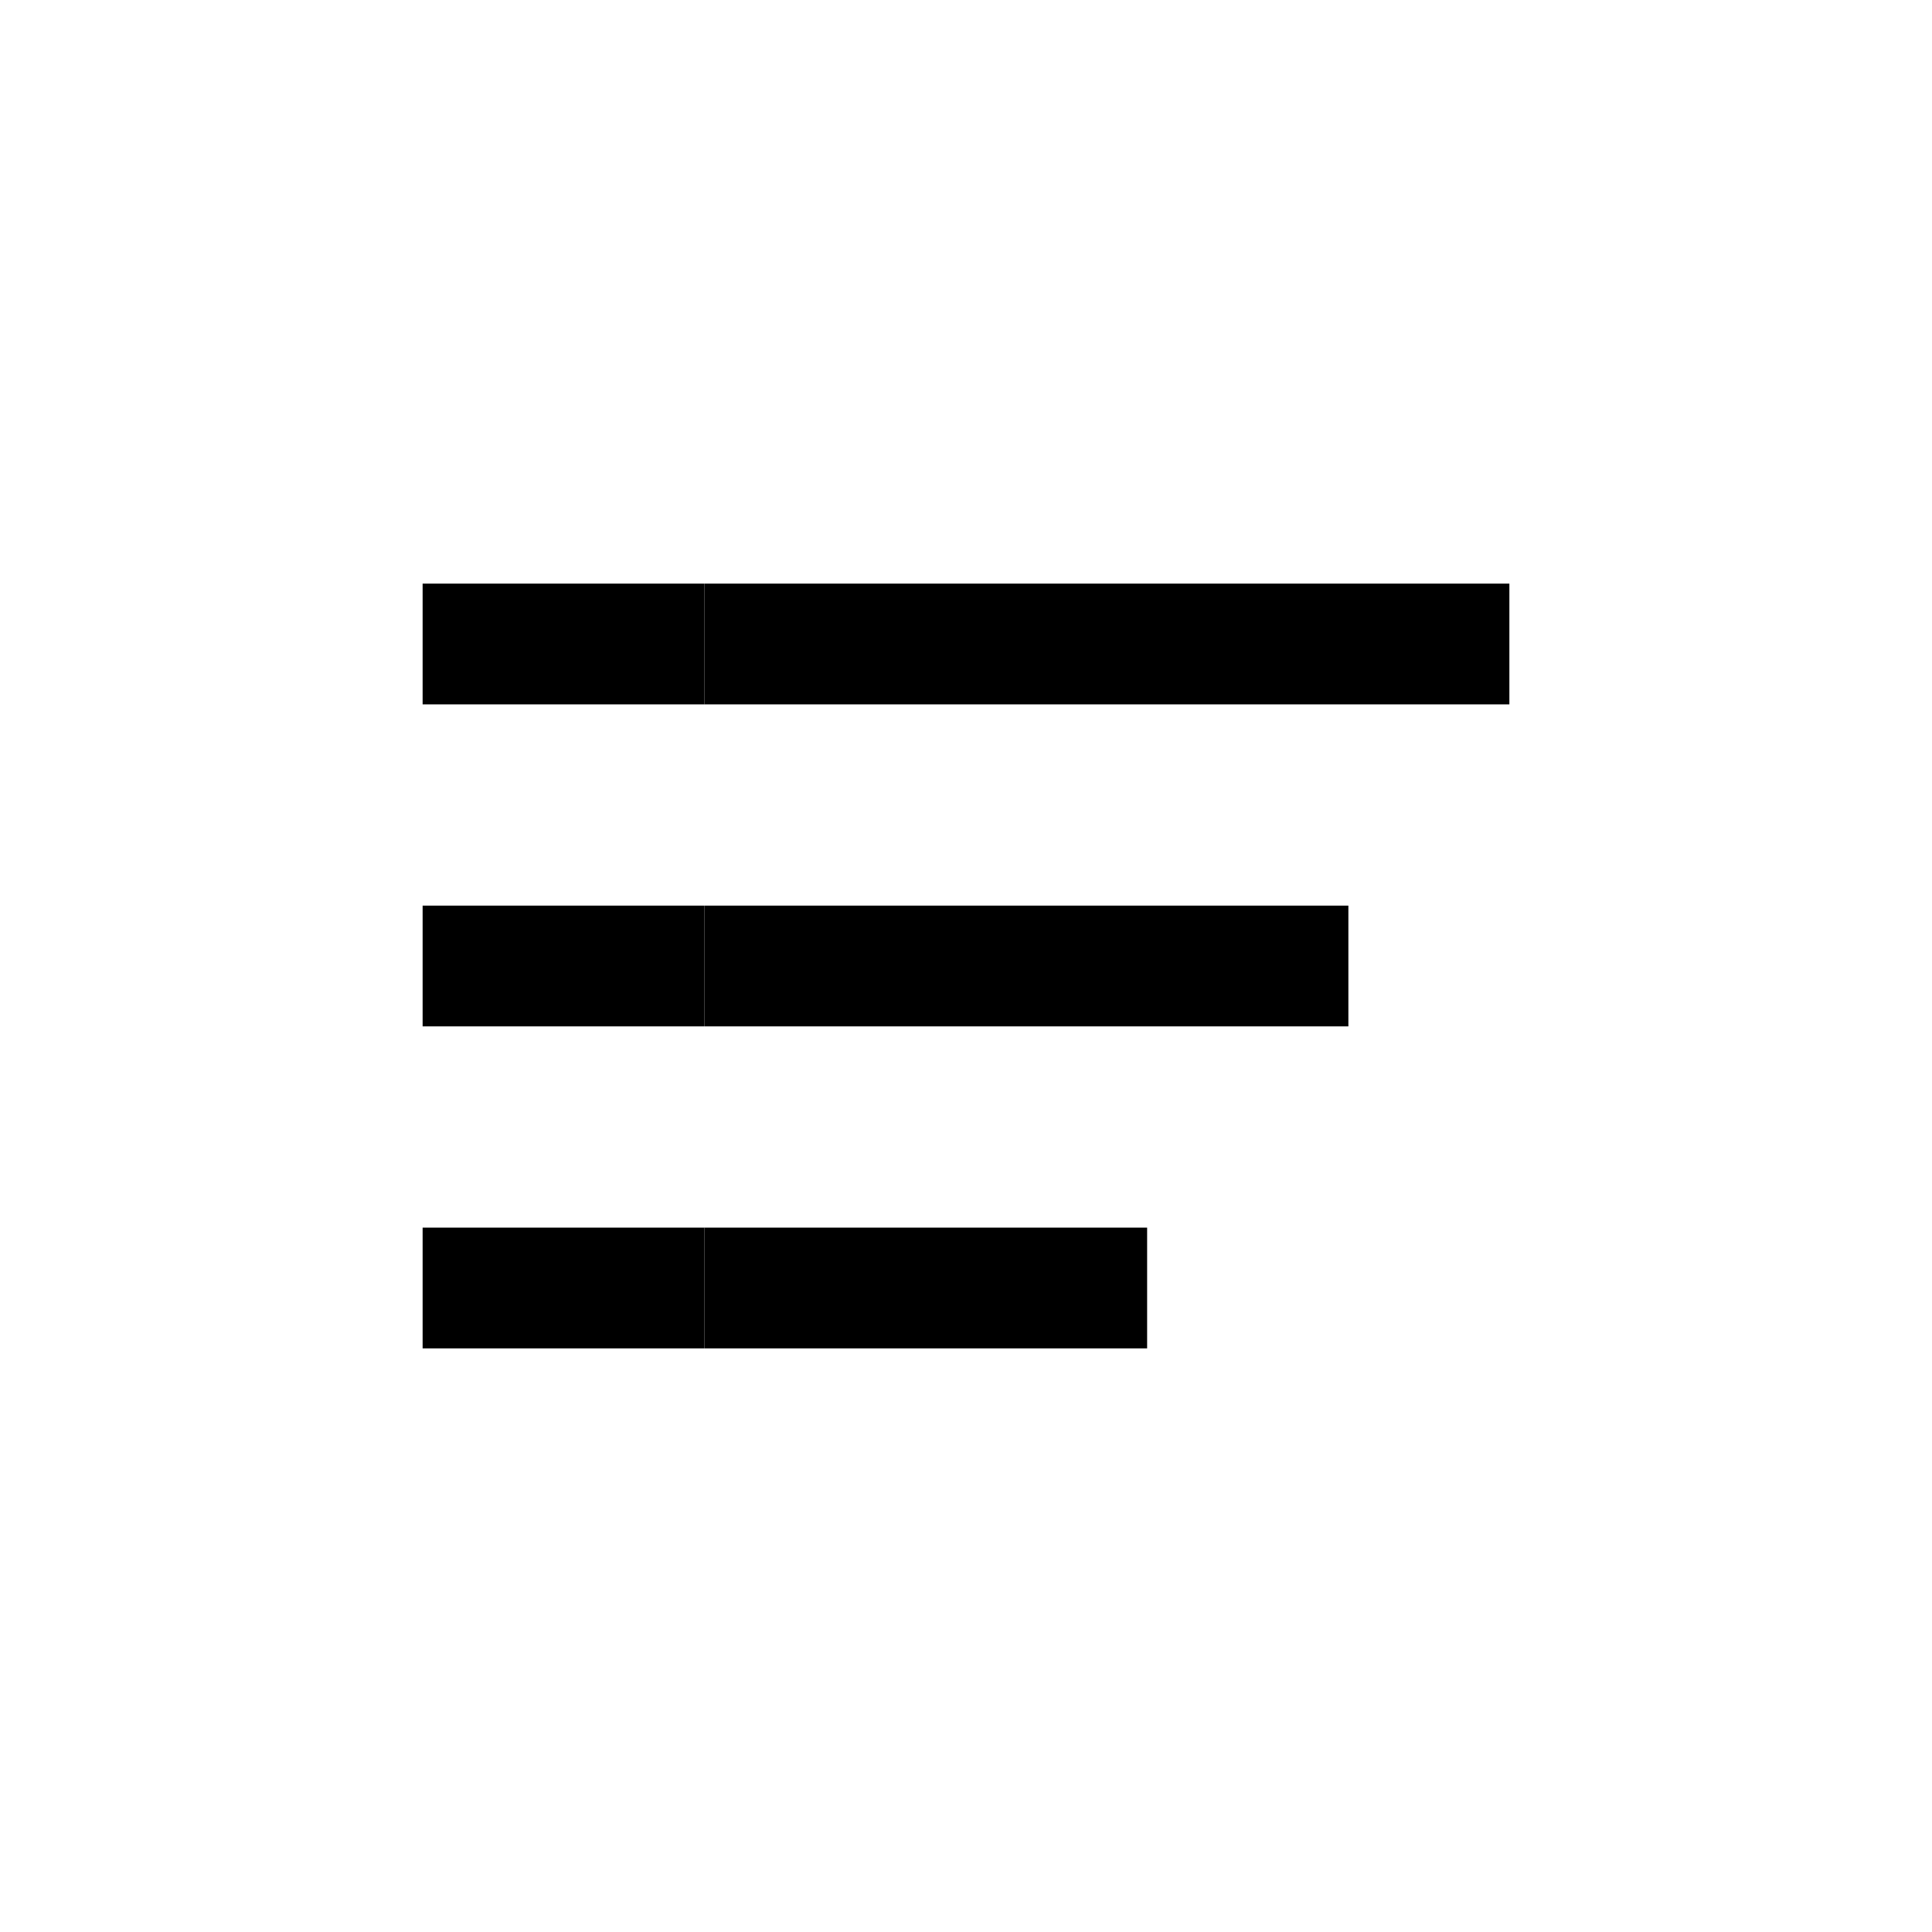
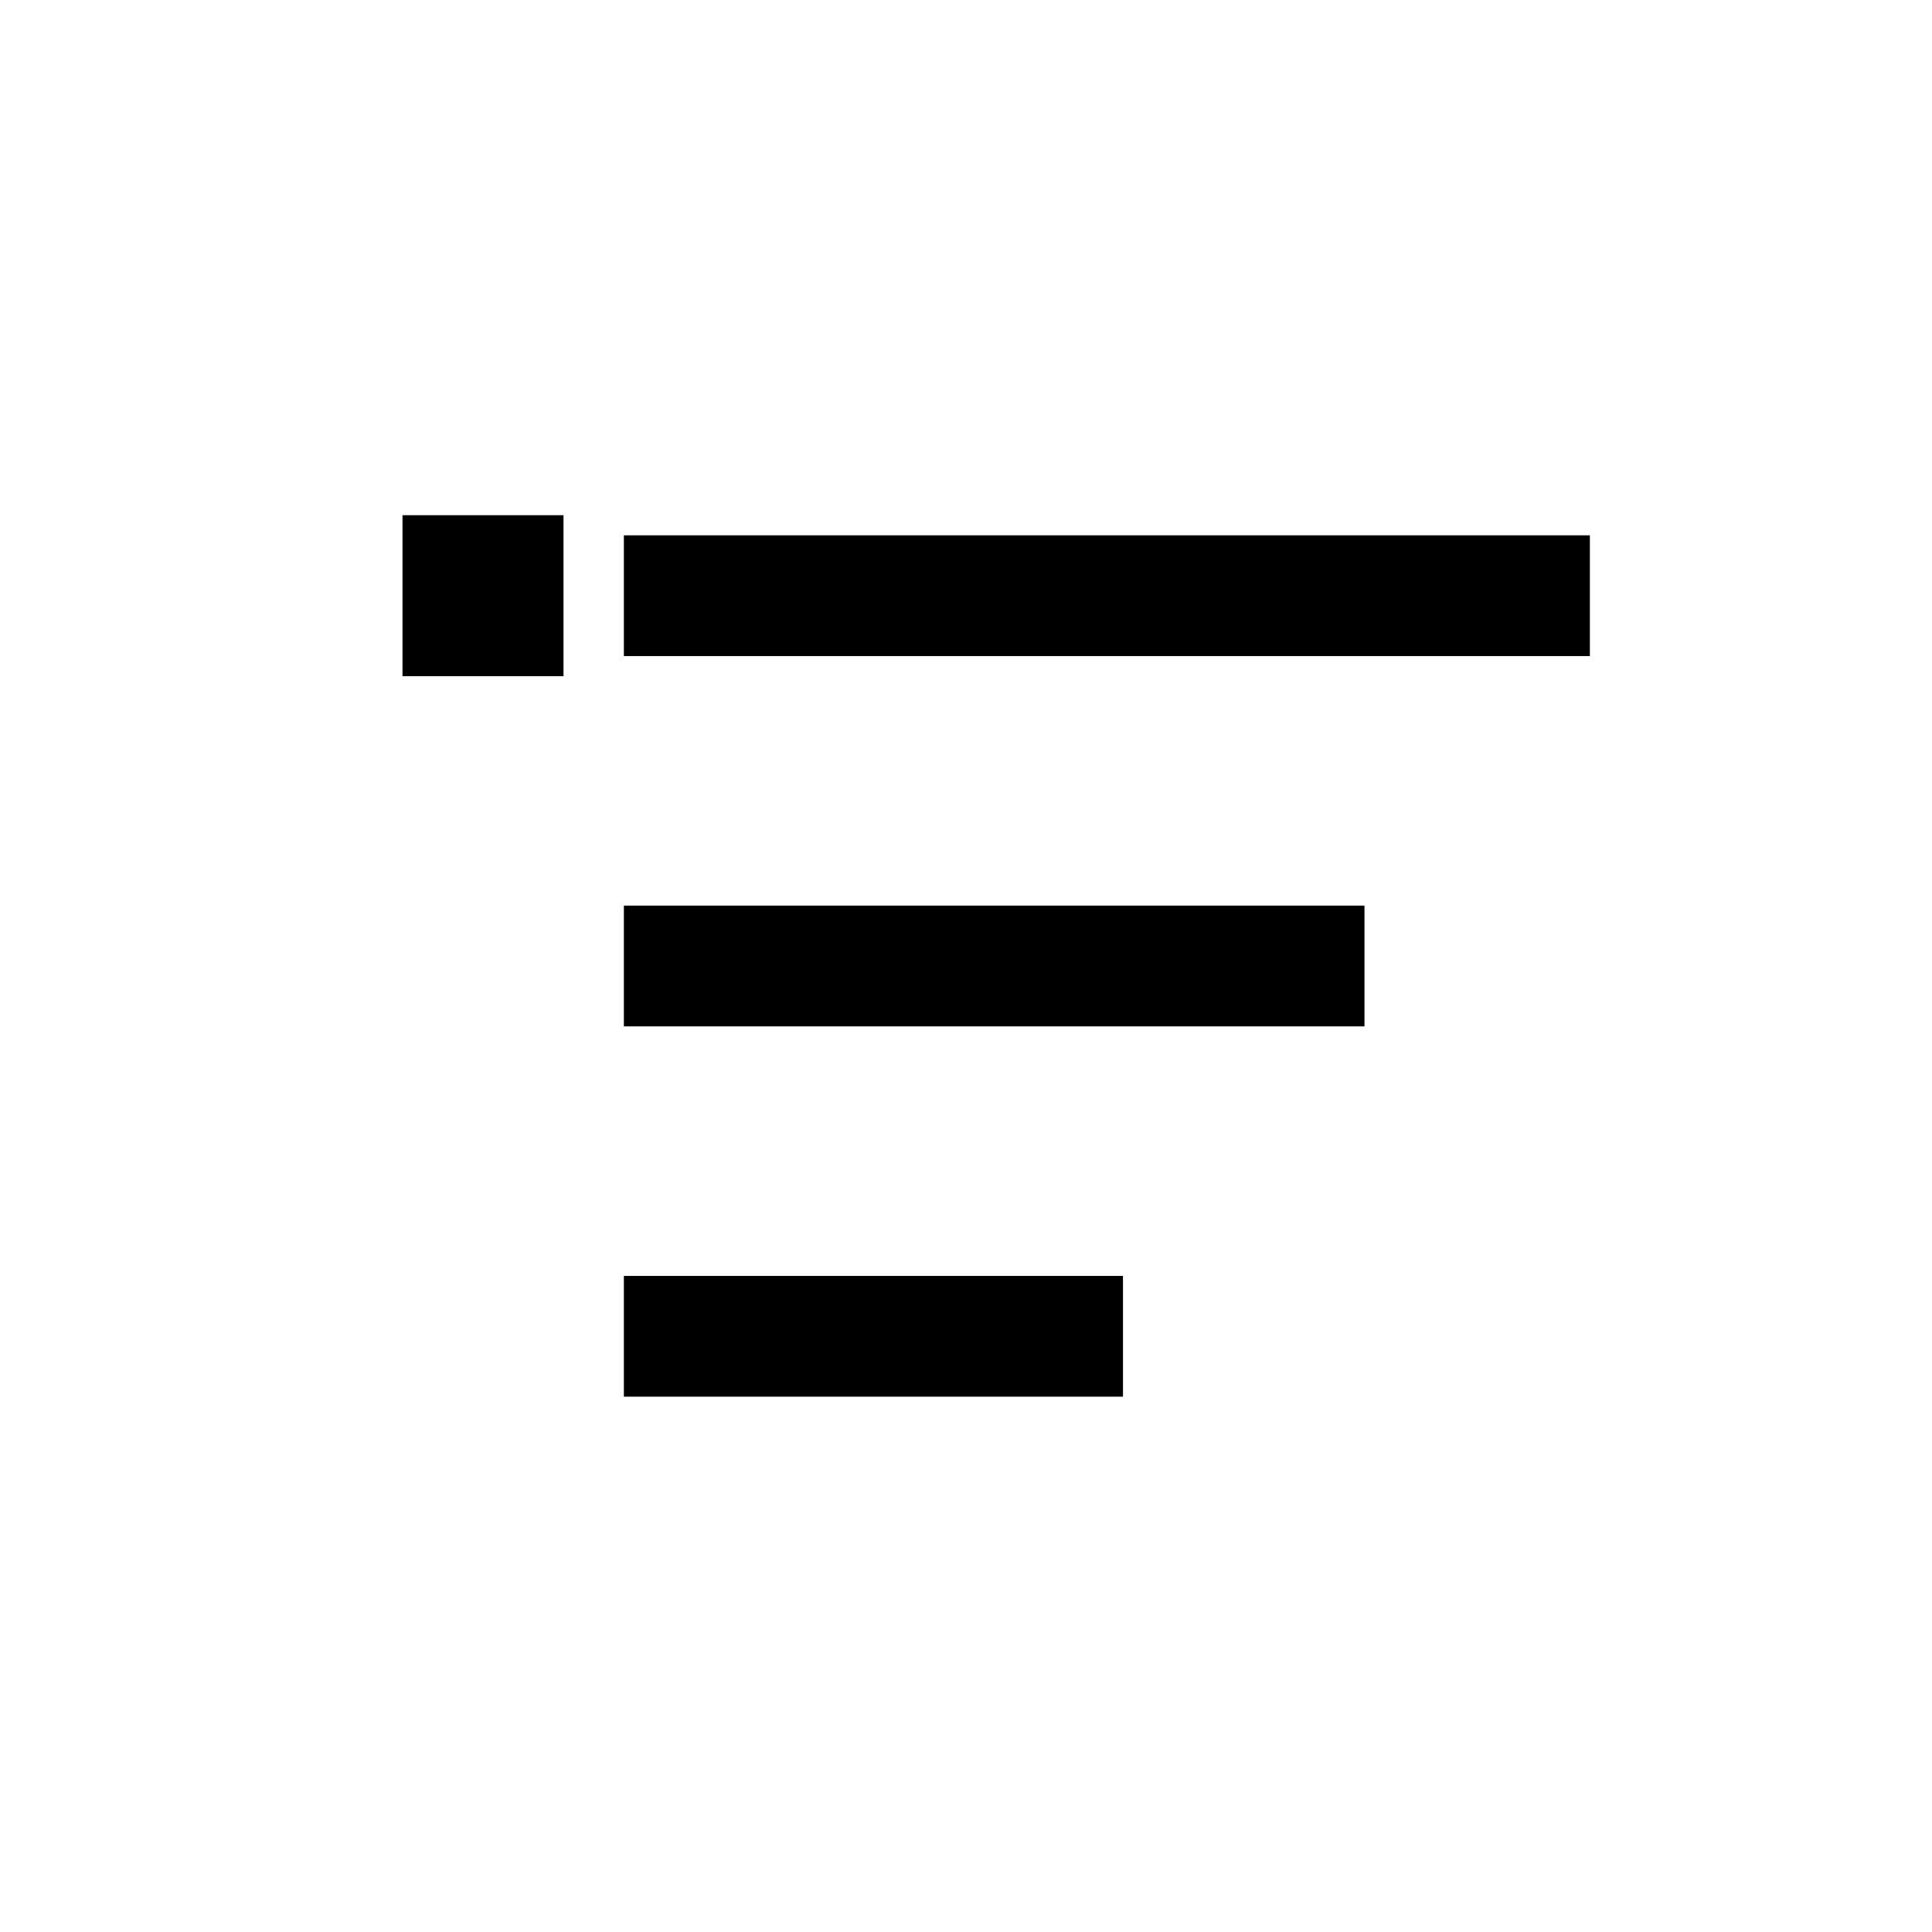
- <svg xmlns="http://www.w3.org/2000/svg" viewBox="0 0 24 24" fill="none" data-pcg-icon="pcg-key-messages" data-pcg-icon-status="STAGED" data-pcg-icon-version="P0.VR.PAGE-CONCEPT-GENERATOR-GROK-ICON-CLEANUP1">
-   <line x1="6" y1="8" x2="8" y2="8" stroke="currentColor" stroke-width="1.5" stroke-linecap="square" />
-   <line x1="9.5" y1="8" x2="18" y2="8" stroke="currentColor" stroke-width="1.5" stroke-linecap="square" />
-   <line x1="6" y1="12" x2="8" y2="12" stroke="currentColor" stroke-width="1.5" stroke-linecap="square" />
-   <line x1="9.5" y1="12" x2="16" y2="12" stroke="currentColor" stroke-width="1.5" stroke-linecap="square" />
-   <line x1="6" y1="16" x2="8" y2="16" stroke="currentColor" stroke-width="1.5" stroke-linecap="square" />
-   <line x1="9.5" y1="16" x2="13.5" y2="16" stroke="currentColor" stroke-width="1.5" stroke-linecap="square" />
+ <svg xmlns="http://www.w3.org/2000/svg" viewBox="0 0 24 24" fill="none" data-pcg-icon="pcg-key-messages" data-pcg-icon-status="STAGED" data-pcg-icon-version="P0.VR.PAGE-CONCEPT-GENERATOR-GROK-ICON-LABEL-CLEANUP2">
+   <rect x="5" y="6.4" width="2" height="2" fill="currentColor" stroke="none" />
+   <line x1="8.5" y1="7.4" x2="19" y2="7.4" stroke="currentColor" stroke-width="1.5" stroke-linecap="square" />
+   <line x1="8.5" y1="12" x2="16.2" y2="12" stroke="currentColor" stroke-width="1.5" stroke-linecap="square" />
+   <line x1="8.5" y1="16.6" x2="13.2" y2="16.6" stroke="currentColor" stroke-width="1.5" stroke-linecap="square" />
</svg>
